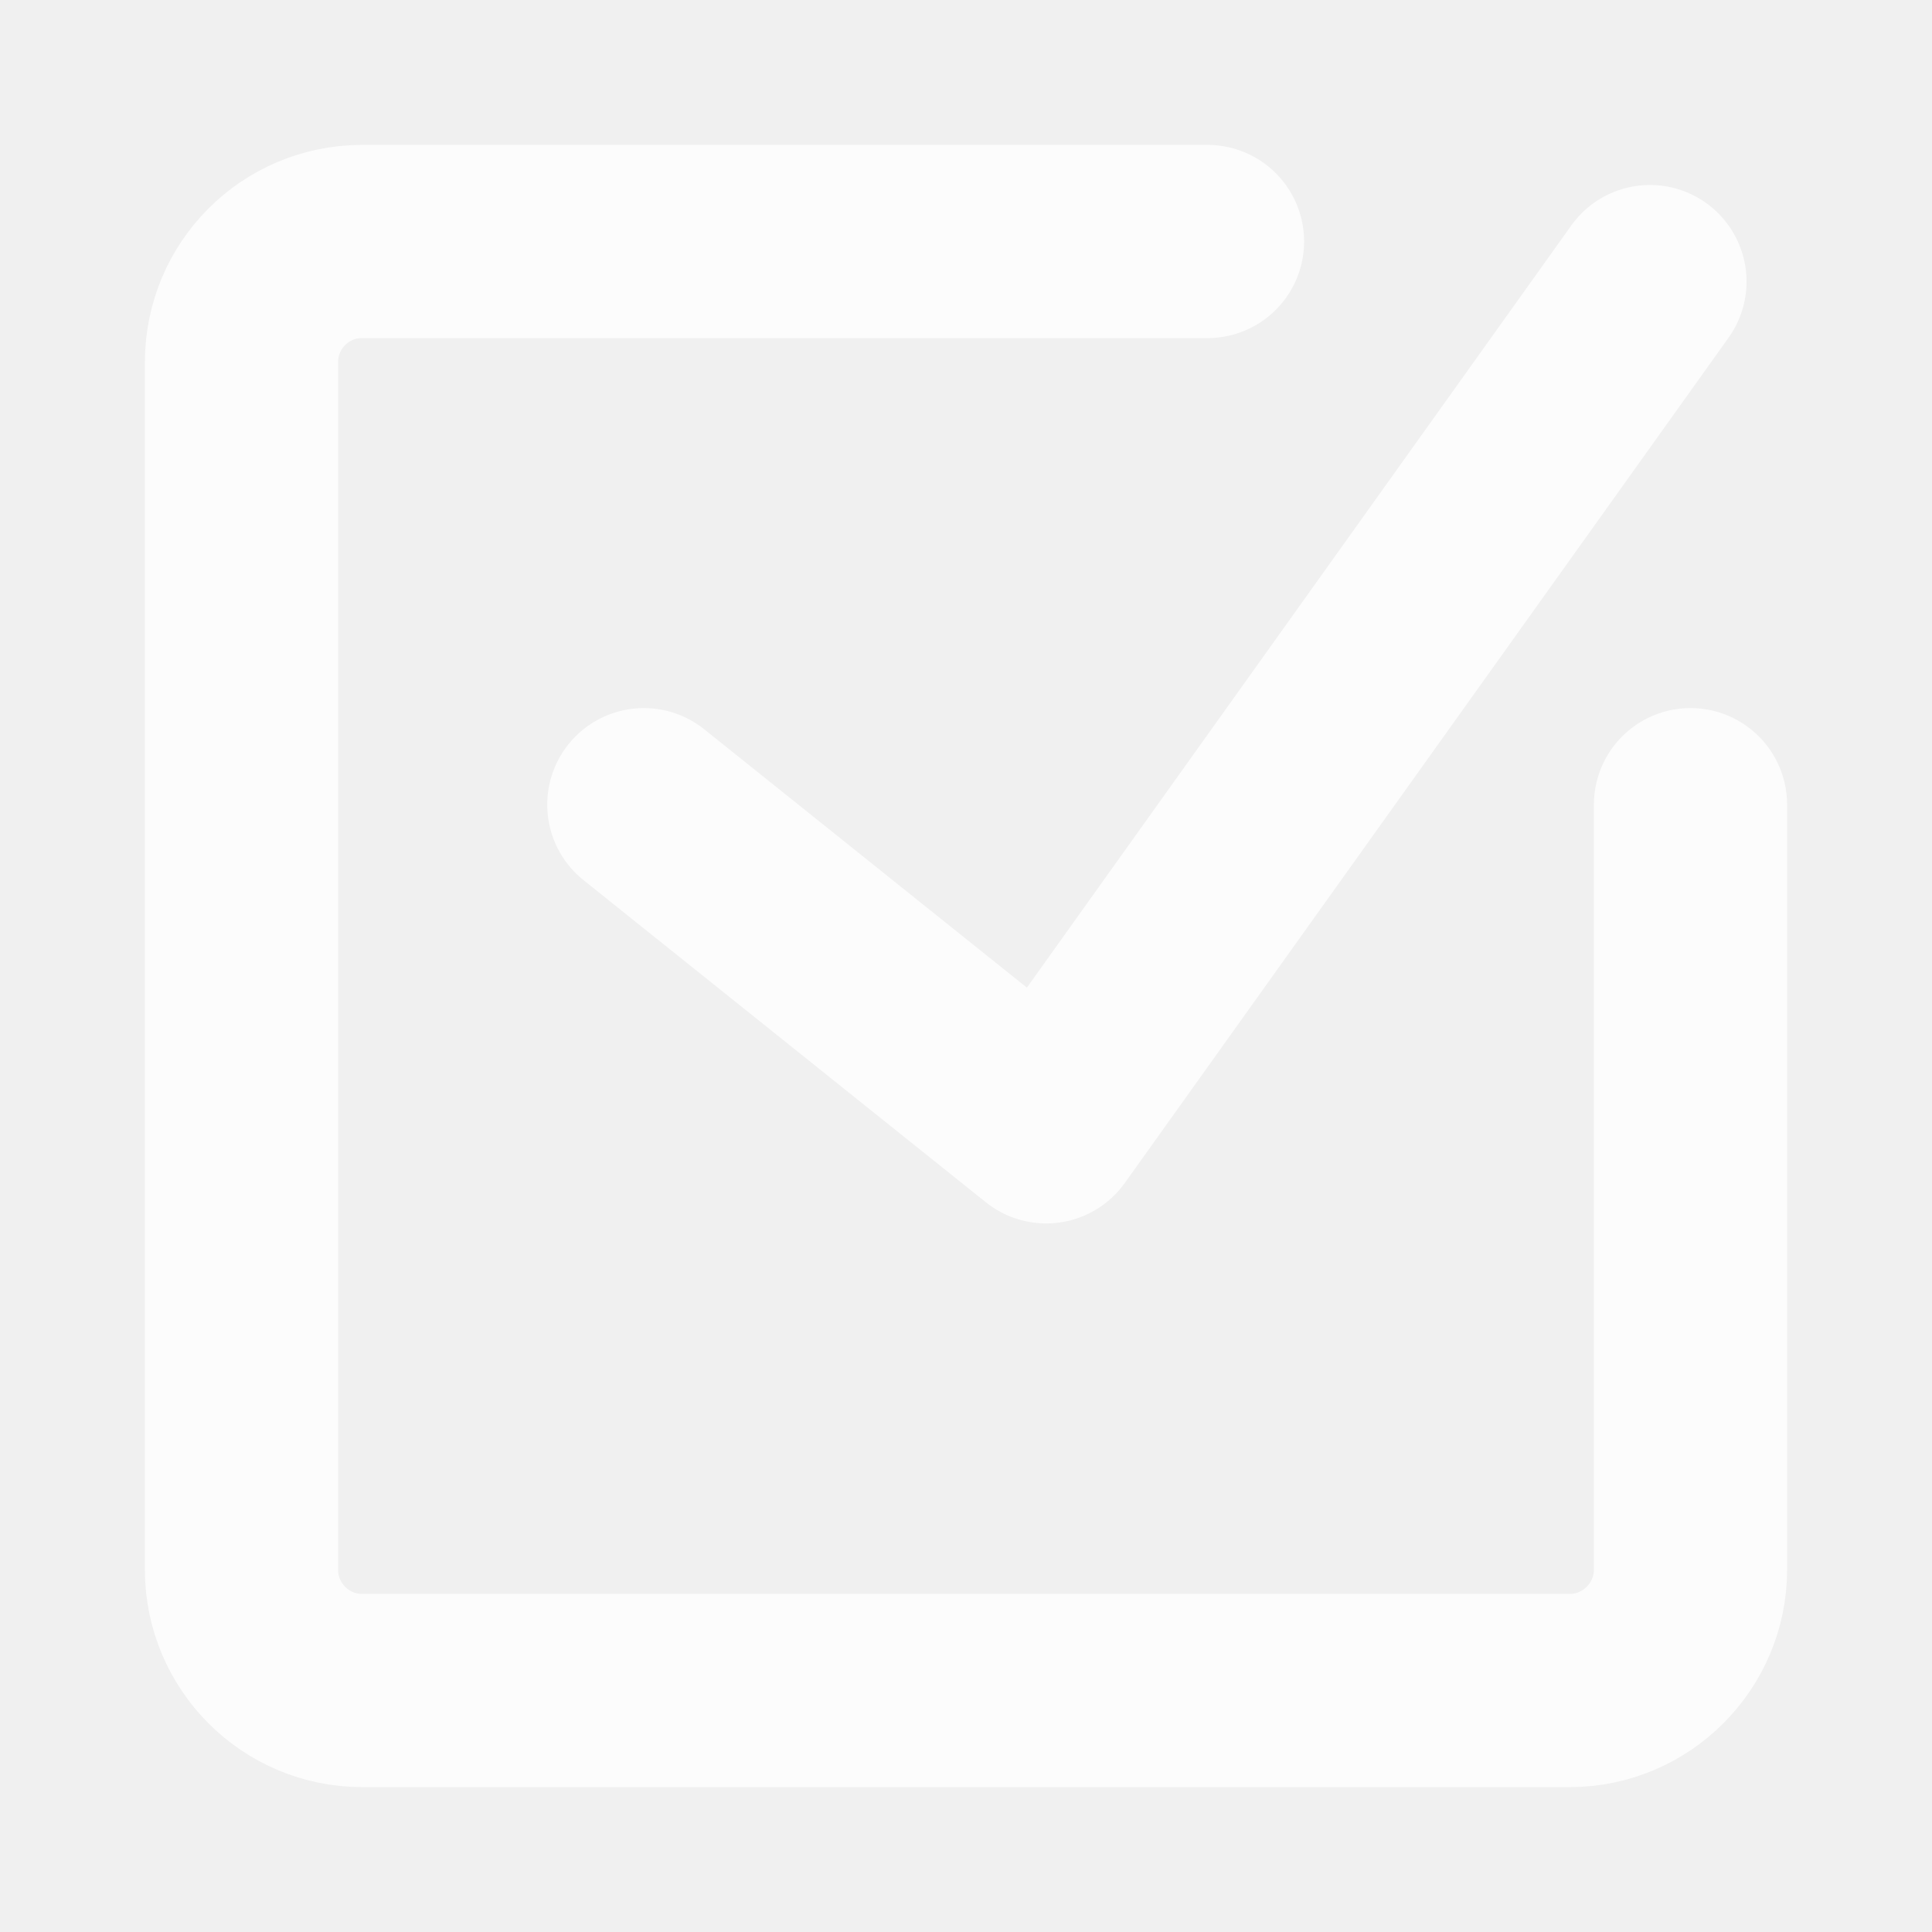
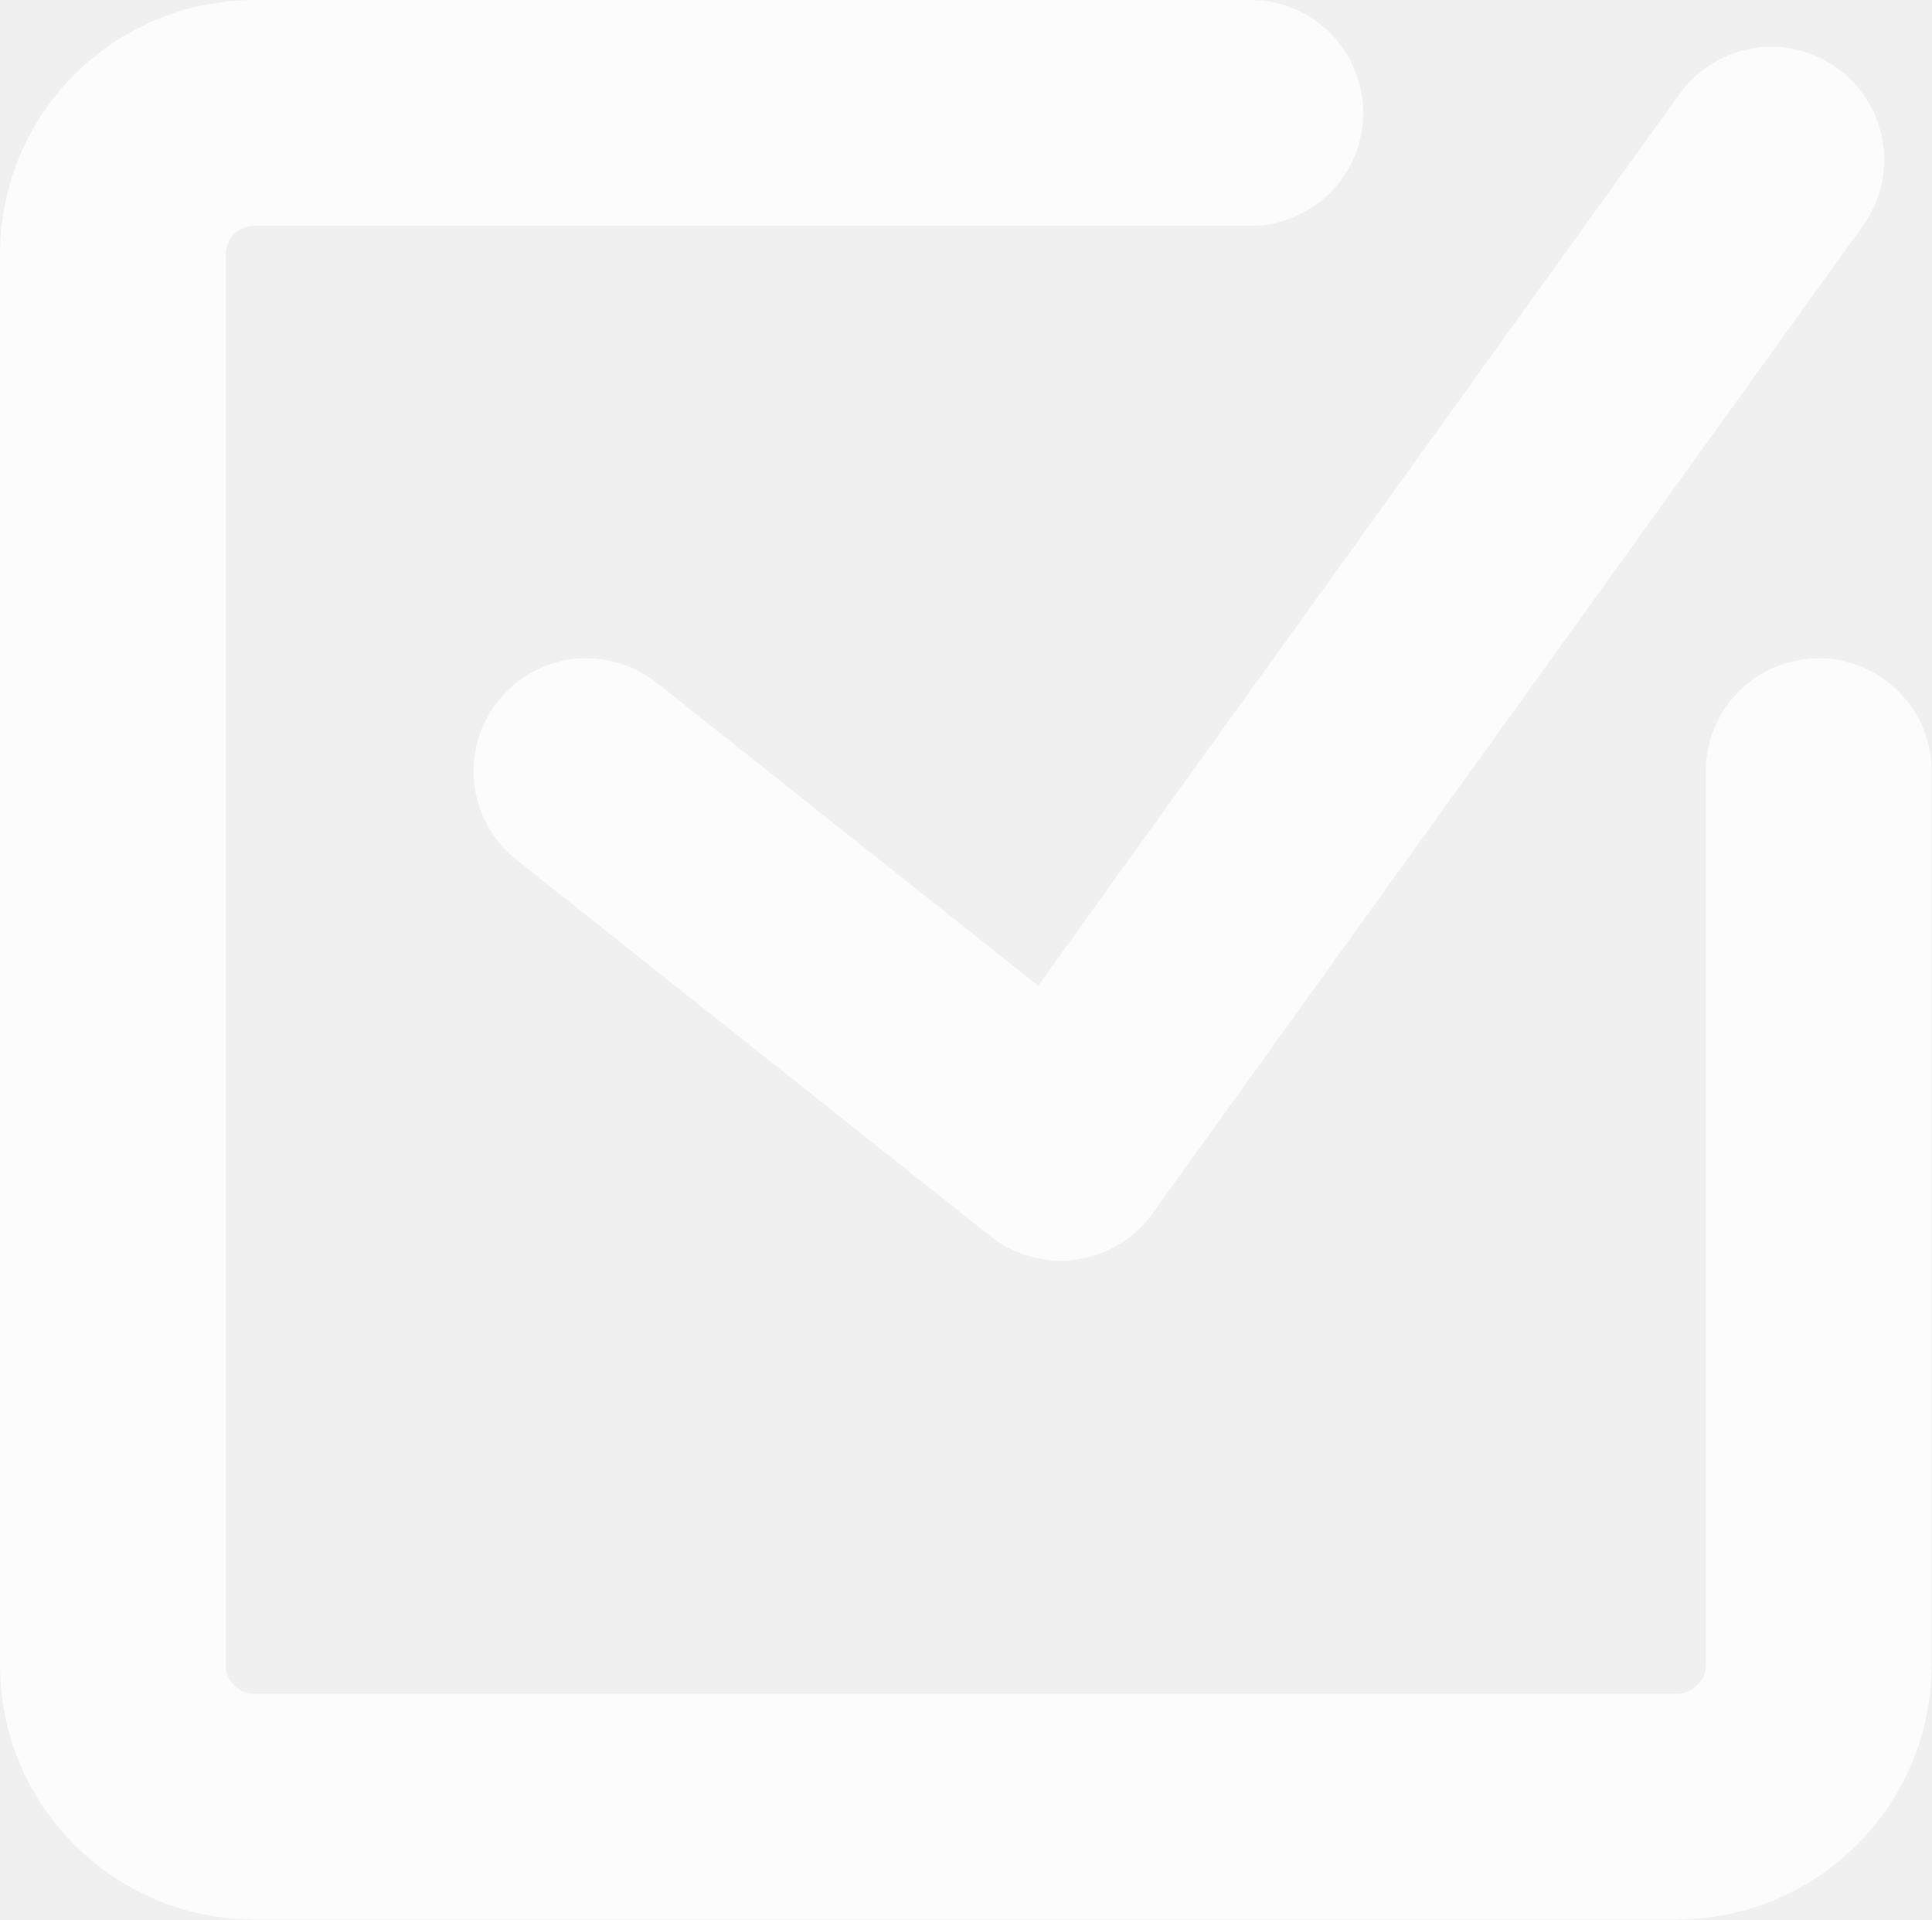
- <svg xmlns="http://www.w3.org/2000/svg" width="40" height="40" viewBox="0 0 40 40" fill="none">
-   <defs>
-     <clipPath id="clip164_26">
-       <rect id="check-icon" width="40" height="40" fill="white" fill-opacity="0" />
-     </clipPath>
-   </defs>
-   <g clip-path="url(#clip164_26)">
-     <mask id="mask164_28" mask-type="alpha" maskUnits="userSpaceOnUse" x="0" y="0" width="40" height="40">
-       <rect id="rect" width="40" height="40" fill="#5CC4DF" fill-opacity="1" />
-       <rect id="rect" x="0.5" y="0.5" width="39" height="39" stroke="#000000" stroke-opacity="1" stroke-width="1" />
-     </mask>
-     <g mask="url(#mask164_28)">
-       <path id="path" d="M33.02 16.68L33 16.66C33 15.54 33.88 14.66 35 14.66C36.12 14.66 37 15.54 37 16.66L36.98 16.68L33.02 16.68ZM24.98 3.01L25 3C26.12 3 27 3.87 27 5C27 6.12 26.12 7 25 7L24.98 6.98L24.98 3.01Z" fill="#000000" fill-opacity="0" fill-rule="nonzero" />
-       <path id="path" d="M35 16.66L35 32.5C35 33.87 33.88 35 32.5 35L7.5 35C6.11 35 5 33.87 5 32.5L5 7.5C5 6.12 6.11 5 7.5 5L25 5" stroke="#FFFFFF" stroke-opacity="0.8" stroke-width="4" stroke-linejoin="round" stroke-linecap="round" />
-       <path id="path" d="M12.11 18.22L12.08 18.22C11.2 17.52 11.07 16.28 11.77 15.41C12.47 14.54 13.7 14.4 14.58 15.1L14.58 15.13L12.11 18.22ZM32.54 4.69L32.53 4.66C33.19 3.75 34.41 3.55 35.32 4.2C36.24 4.85 36.44 6.08 35.79 6.99L35.76 7L32.54 4.69Z" fill="#000000" fill-opacity="0" fill-rule="nonzero" />
-       <path id="path" d="M13.33 16.66L21.66 23.33L34.16 5.83" stroke="#FFFFFF" stroke-opacity="0.8" stroke-width="4" stroke-linejoin="round" stroke-linecap="round" />
-     </g>
-   </g>
+ <svg xmlns="http://www.w3.org/2000/svg" width="34.227" height="34" viewBox="0 0 34.227 34" fill="none">
+   <defs />
+   <path id="path" d="M30.24 13.68L30.22 13.66C30.22 12.54 31.1 11.66 32.22 11.66C33.34 11.66 34.22 12.54 34.22 13.66L34.2 13.68L30.24 13.68ZM22.13 0.01L22.15 0C23.27 0 24.15 0.87 24.15 2C24.15 3.12 23.27 4 22.15 4L22.13 3.98L22.13 0.01Z" fill="#000000" fill-opacity="0" fill-rule="nonzero" />
+   <path id="path" d="M32.22 13.66L32.22 29.5C32.22 30.87 31.09 32 29.7 32L4.51 32C3.12 32 2 30.87 2 29.5L2 4.5C2 3.12 3.12 2 4.51 2L22.15 2" stroke="#FFFFFF" stroke-opacity="0.8" stroke-width="4" stroke-linejoin="round" stroke-linecap="round" />
+   <path id="path" d="M9.18 15.22L9.15 15.23C8.27 14.53 8.13 13.3 8.82 12.42C9.52 11.54 10.76 11.4 11.64 12.09L11.64 12.12L9.18 15.22ZM29.76 1.69L29.76 1.66C30.41 0.75 31.64 0.55 32.55 1.2C33.46 1.86 33.66 3.08 33.01 4L32.98 4L29.76 1.69Z" fill="#000000" fill-opacity="0" fill-rule="nonzero" />
+   <path id="path" d="M10.39 13.66L18.79 20.33L31.38 2.83" stroke="#FFFFFF" stroke-opacity="0.8" stroke-width="4" stroke-linejoin="round" stroke-linecap="round" />
</svg>
